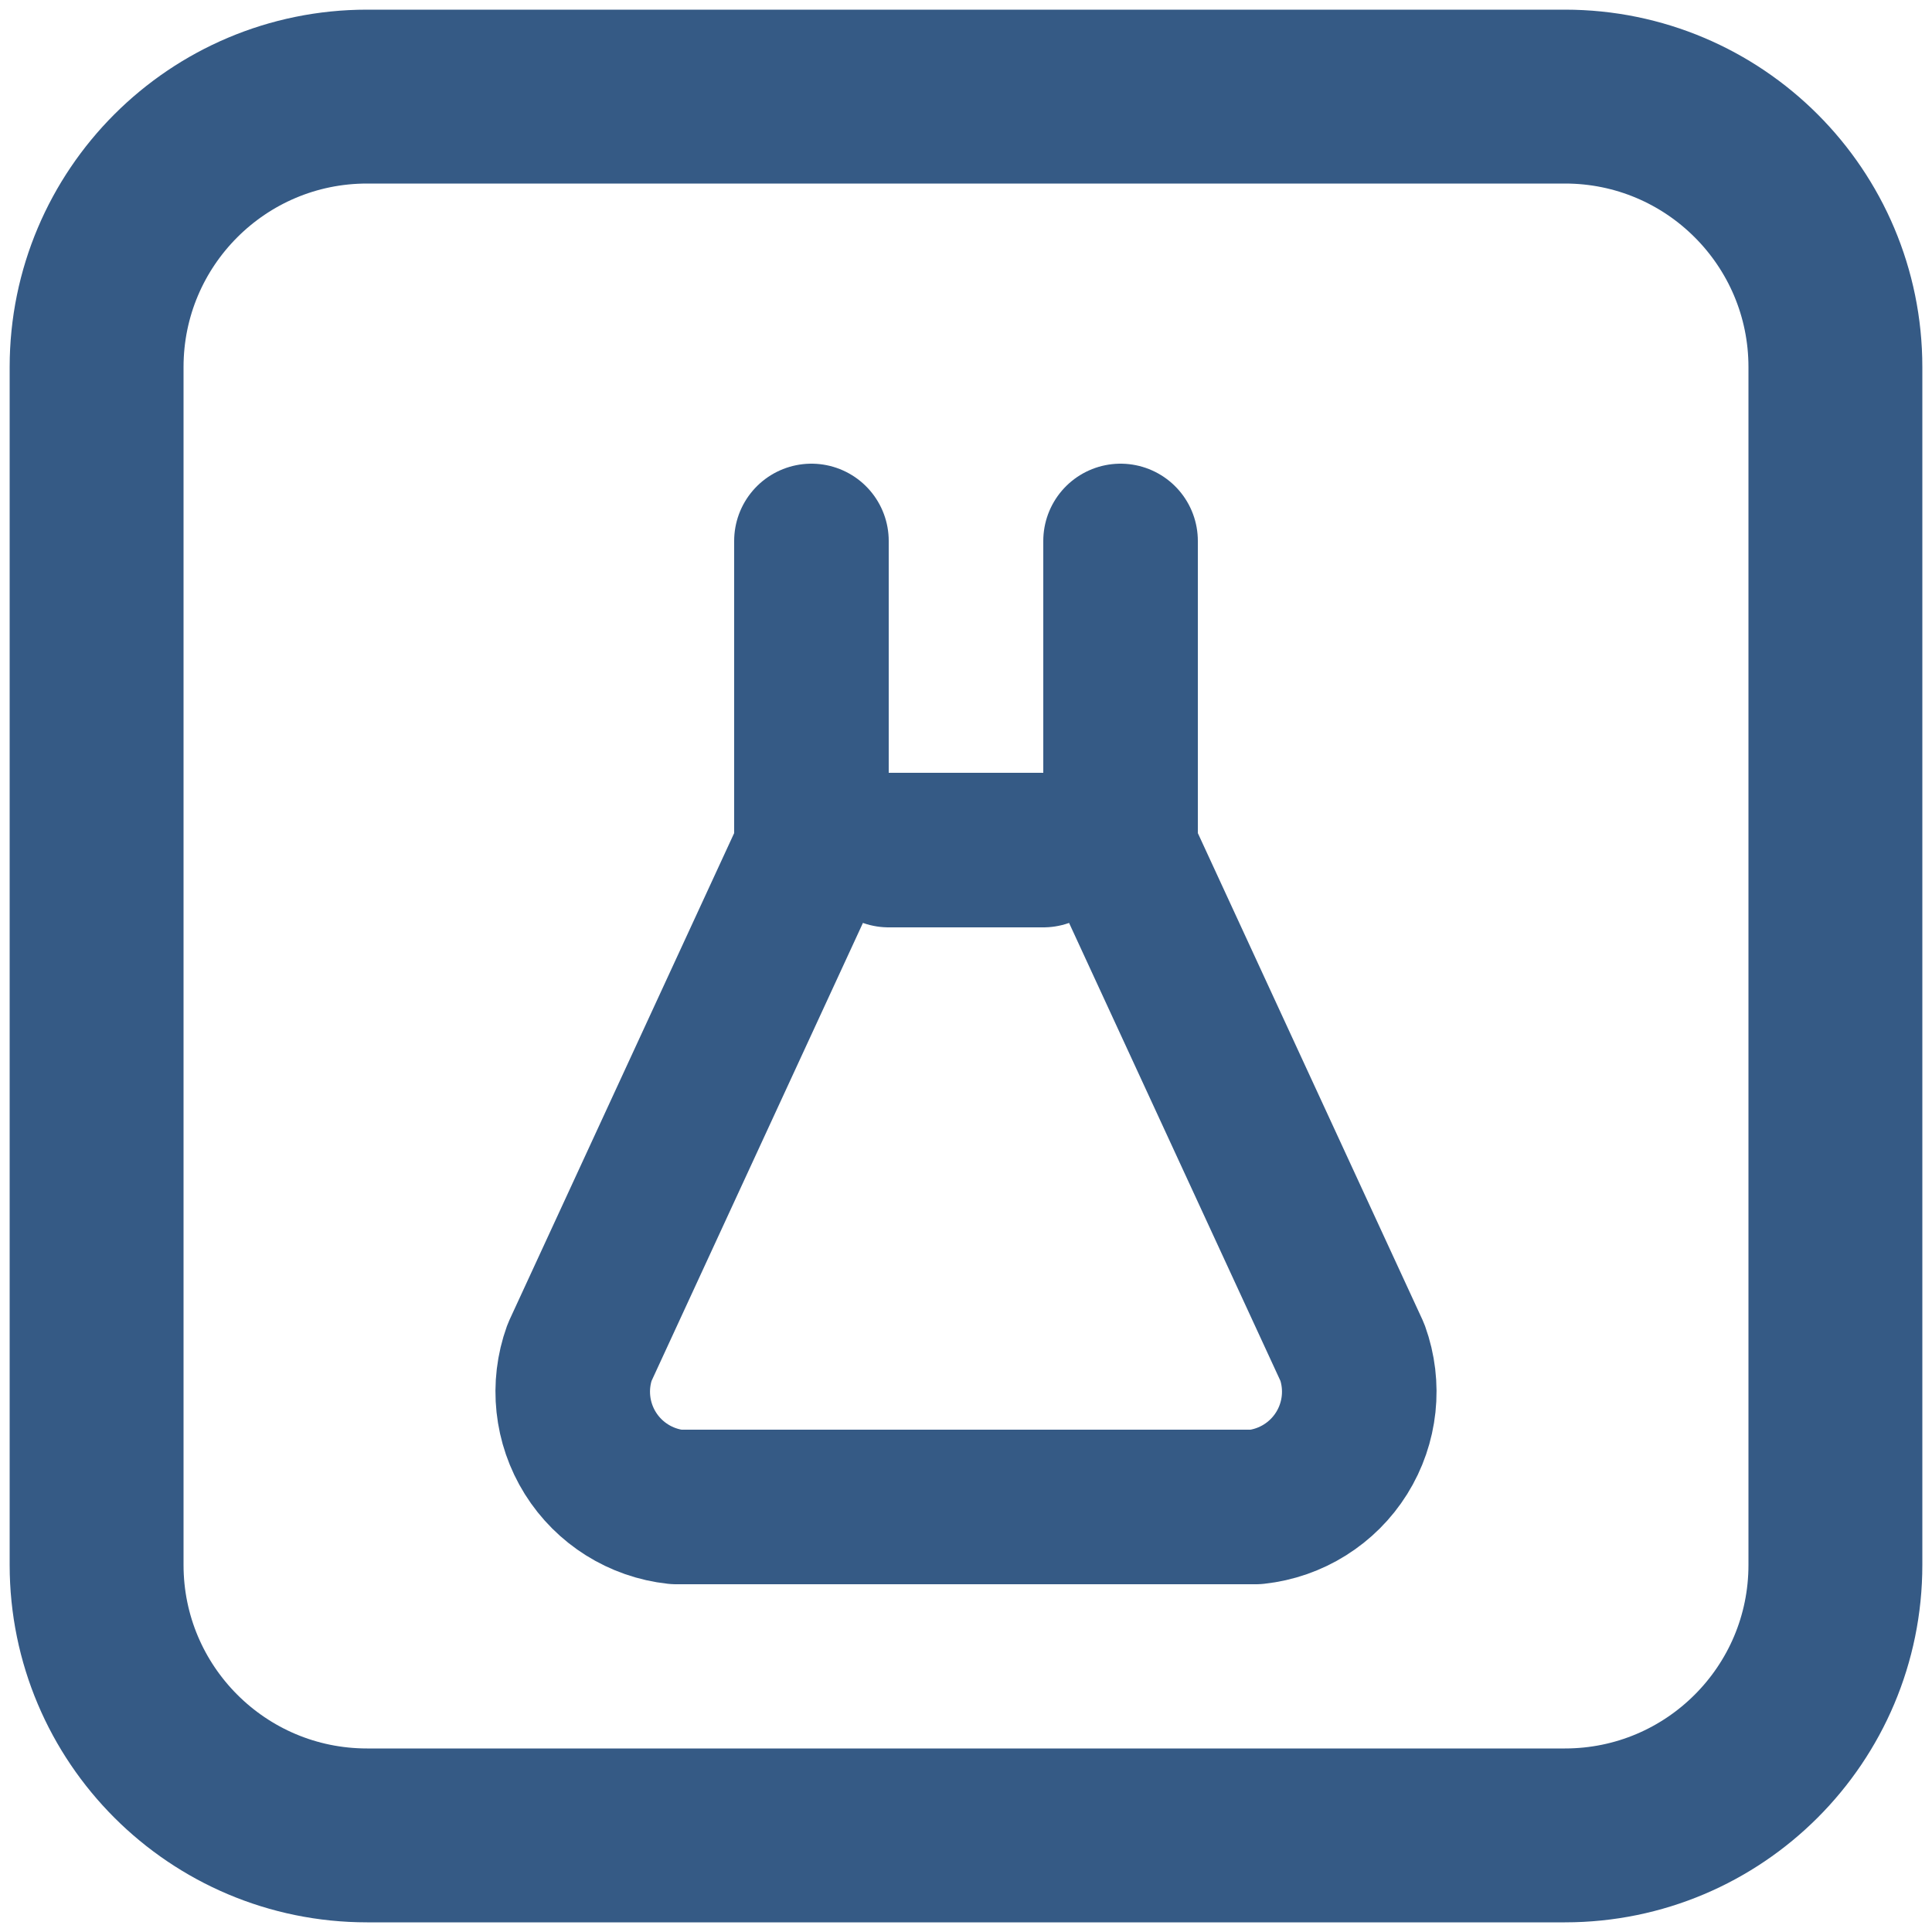
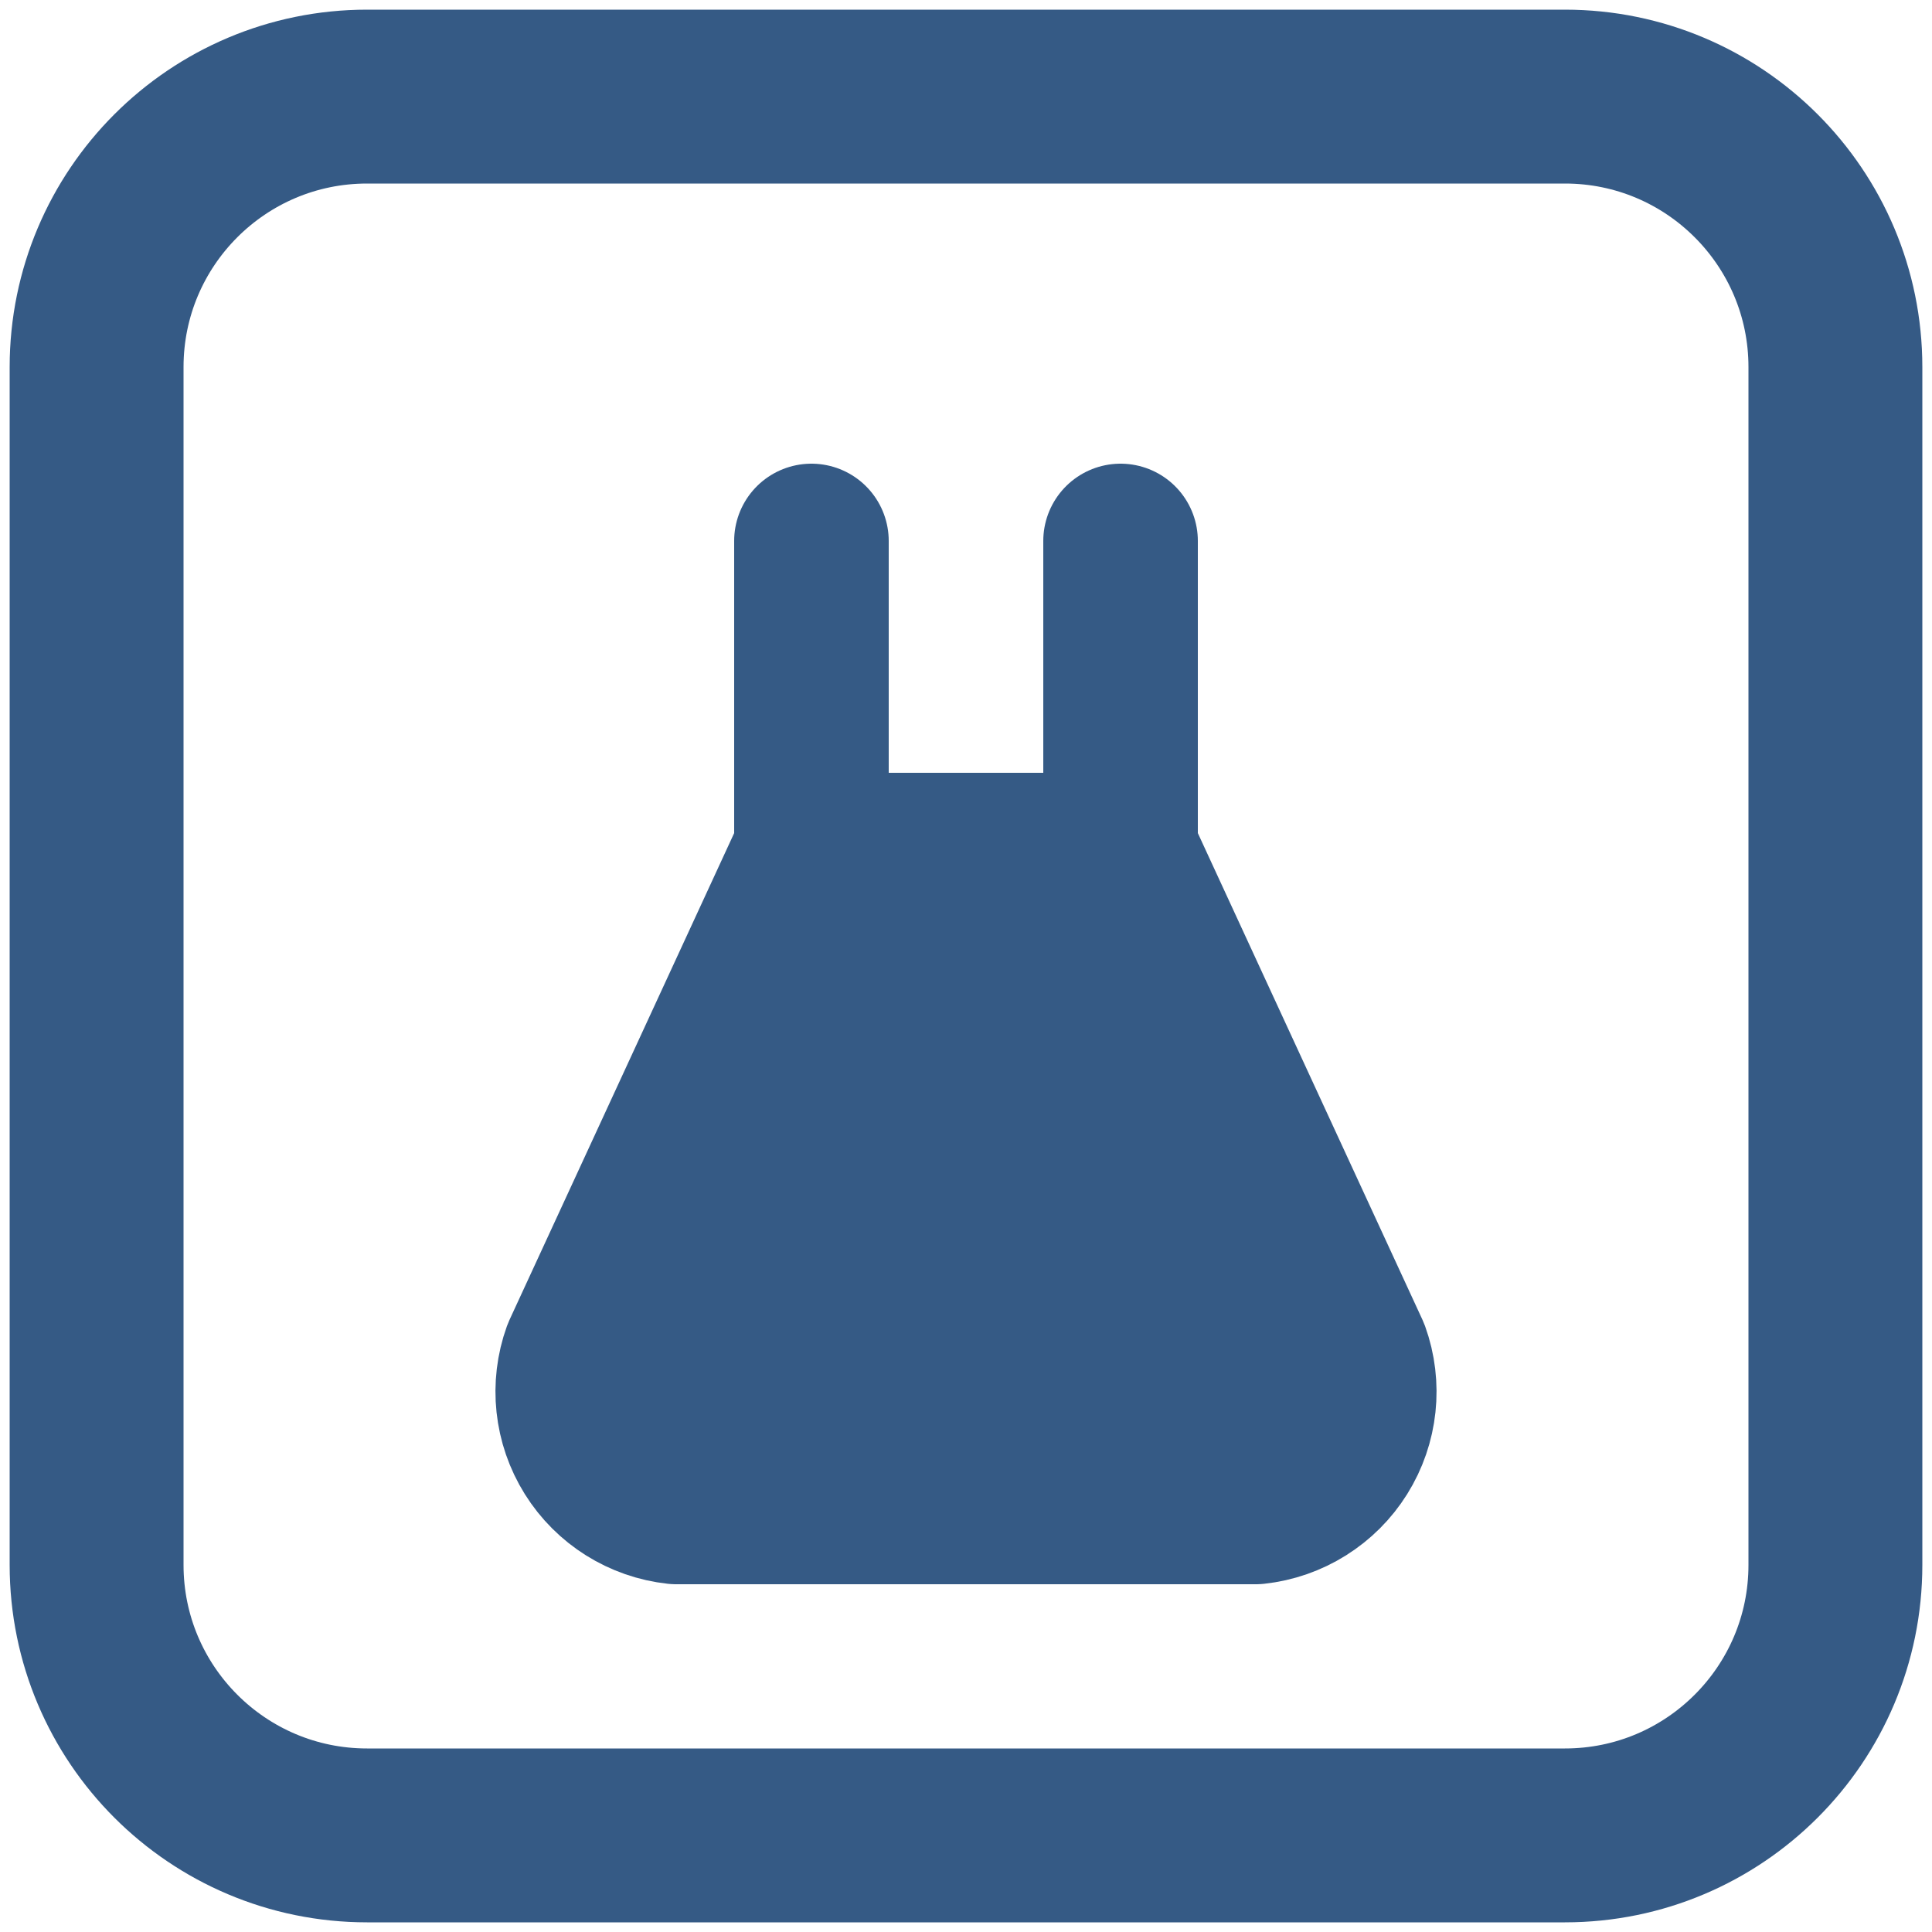
- <svg xmlns="http://www.w3.org/2000/svg" viewBox="0 0 100 100" role="img" aria-label="Wet lab mark — flask + drop (slate blue)">
+ <svg xmlns="http://www.w3.org/2000/svg" viewBox="0 0 100 100" role="img" aria-label="Wet lab mark — flask + liquid (slate blue)">
  <path d="M 19 5 L 81 5 A 14 14 0 0 1 95 19 L 95 81 A 14 14 0 0 1 81 95 L 19 95 A 14 14 0 0 1 5 81 L 5 19 A 14 14 0 0 1 19 5 Z" stroke="#355a85" stroke-width="9" fill="none" stroke-linejoin="miter" />
+   <path d="M 42 44 L 30 70 A 6 6 0 0 0 35 78 L 65 78 A 6 6 0 0 0 70 70 L 58 44 Z" fill="#355a85" stroke="none" />
  <path d="M 42 28 L 42 44 L 30 70 A 6 6 0 0 0 35 78 L 65 78 A 6 6 0 0 0 70 70 L 58 44 L 58 28" stroke="#355a85" stroke-width="8" fill="none" stroke-linecap="round" stroke-linejoin="round" />
  <line x1="46" y1="44" x2="54" y2="44" stroke="#355a85" stroke-width="8" stroke-linecap="round" />
</svg>
